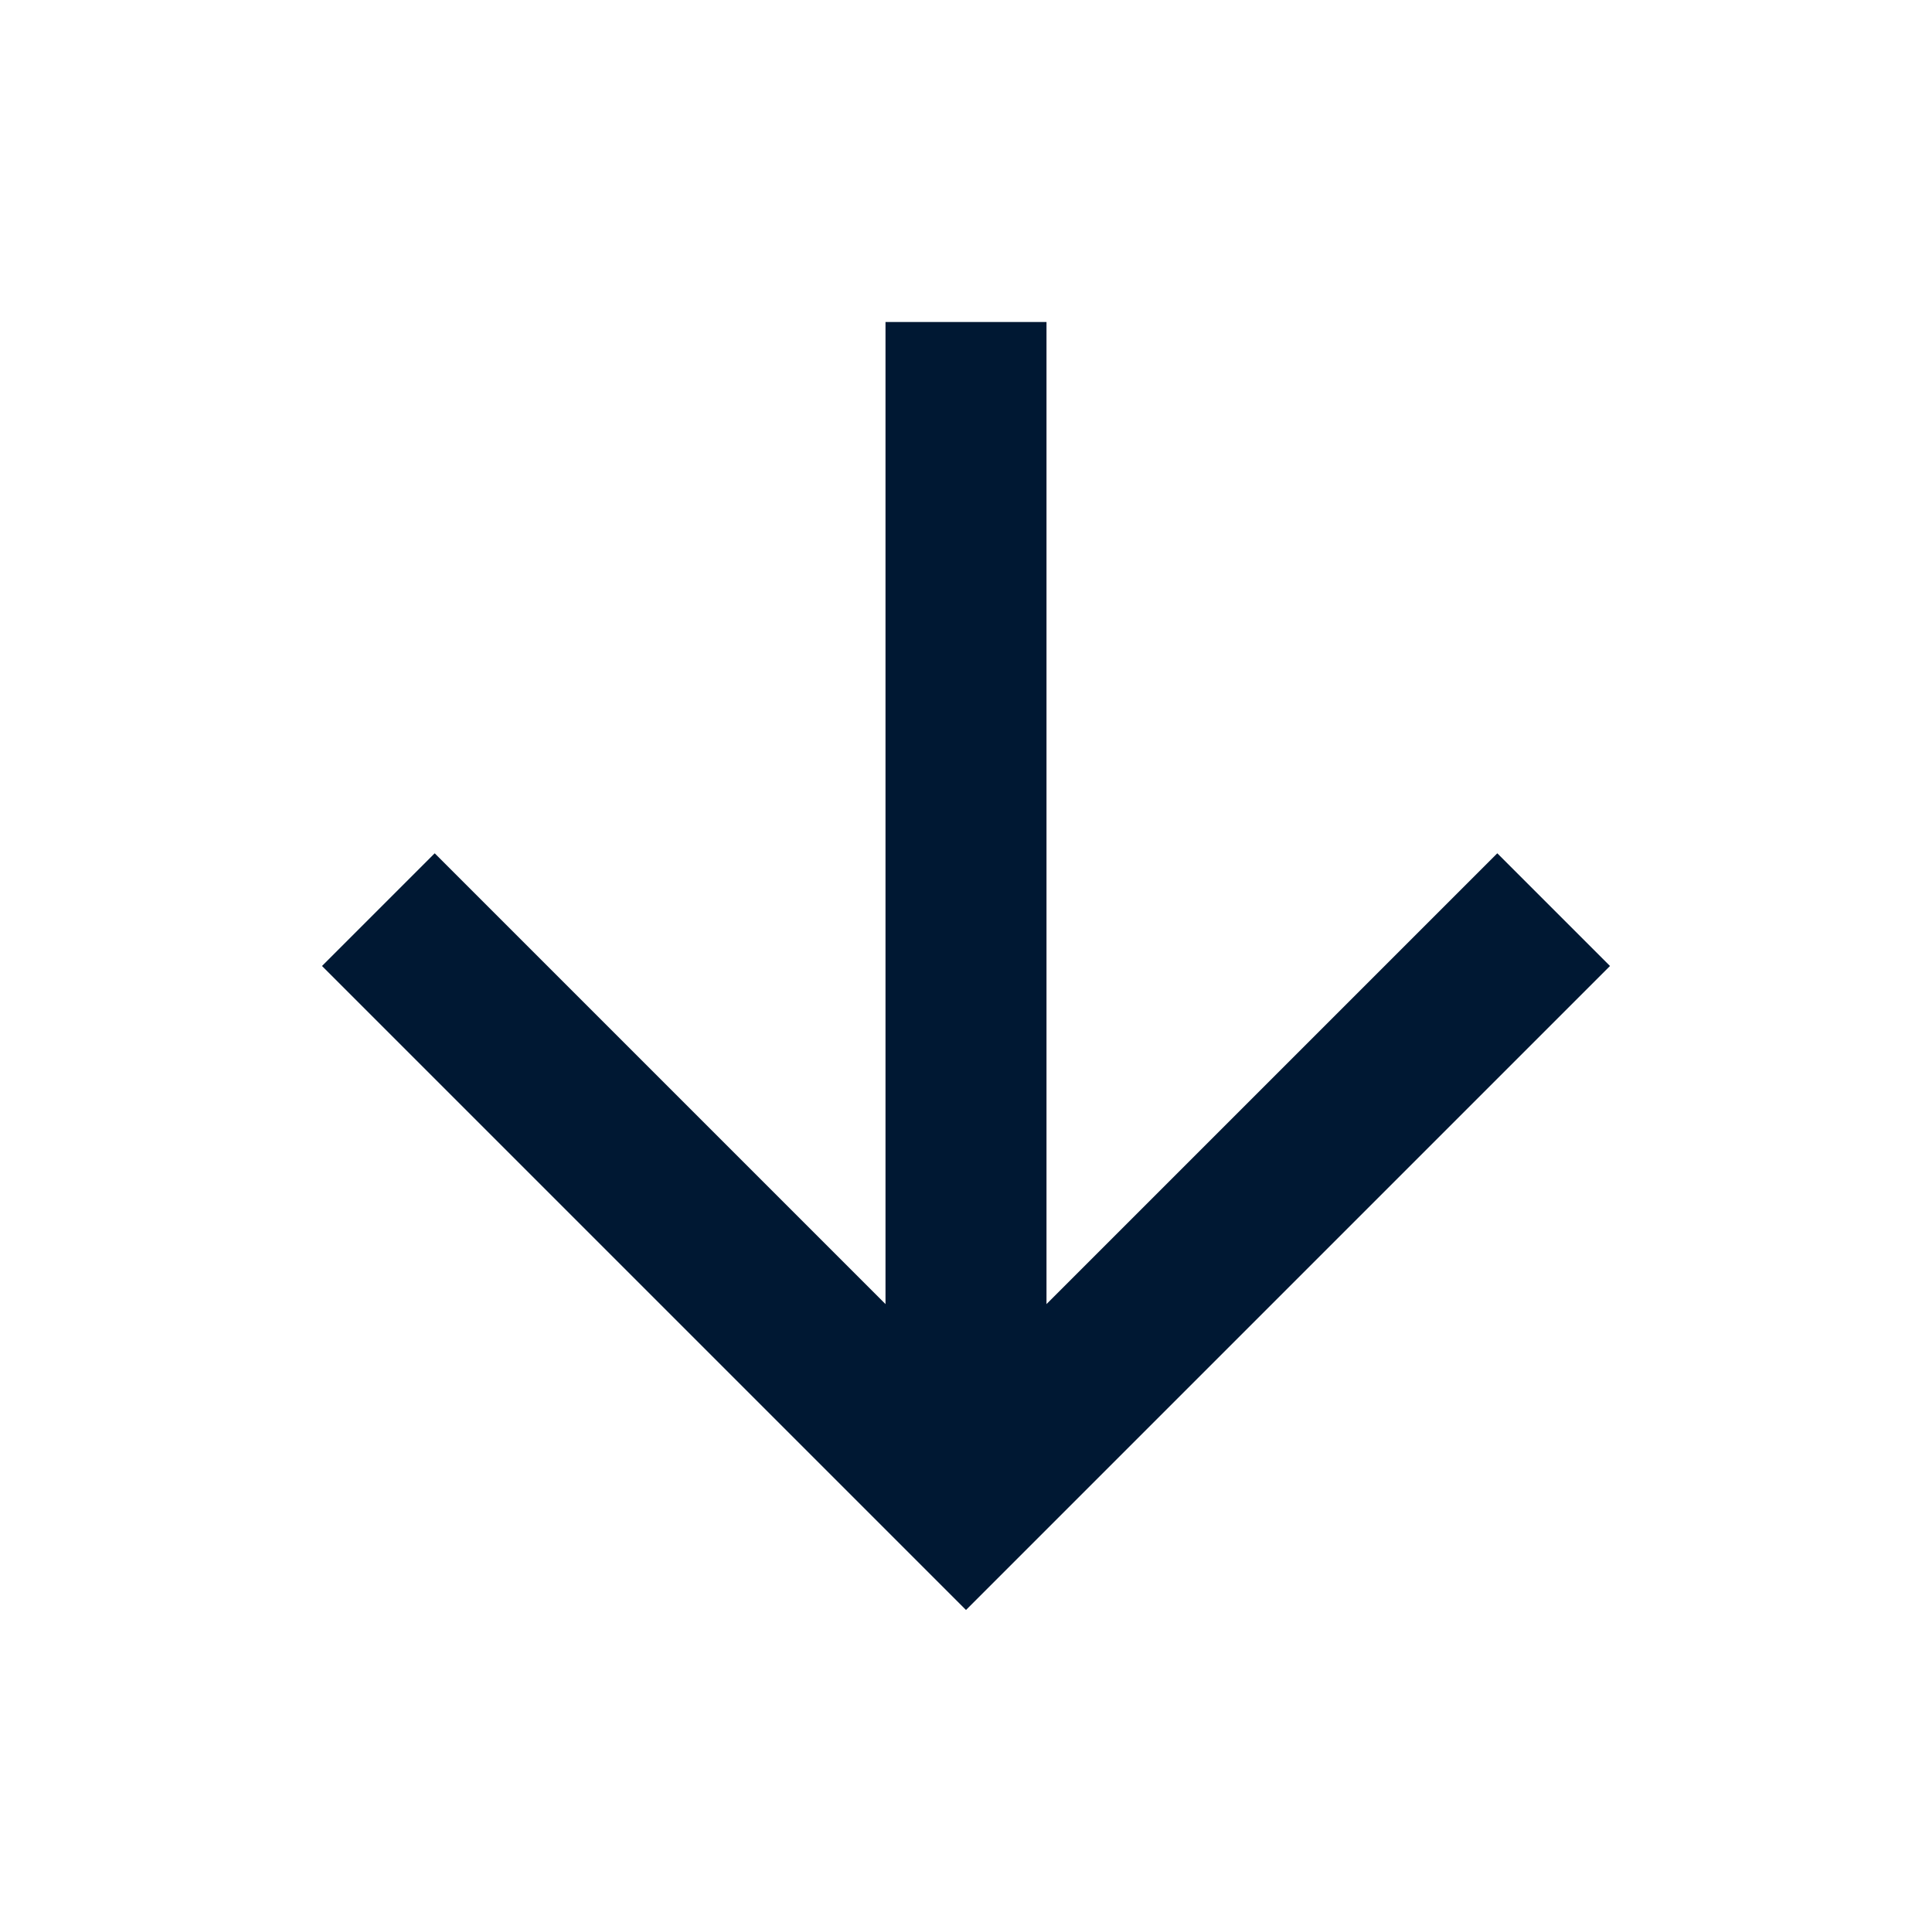
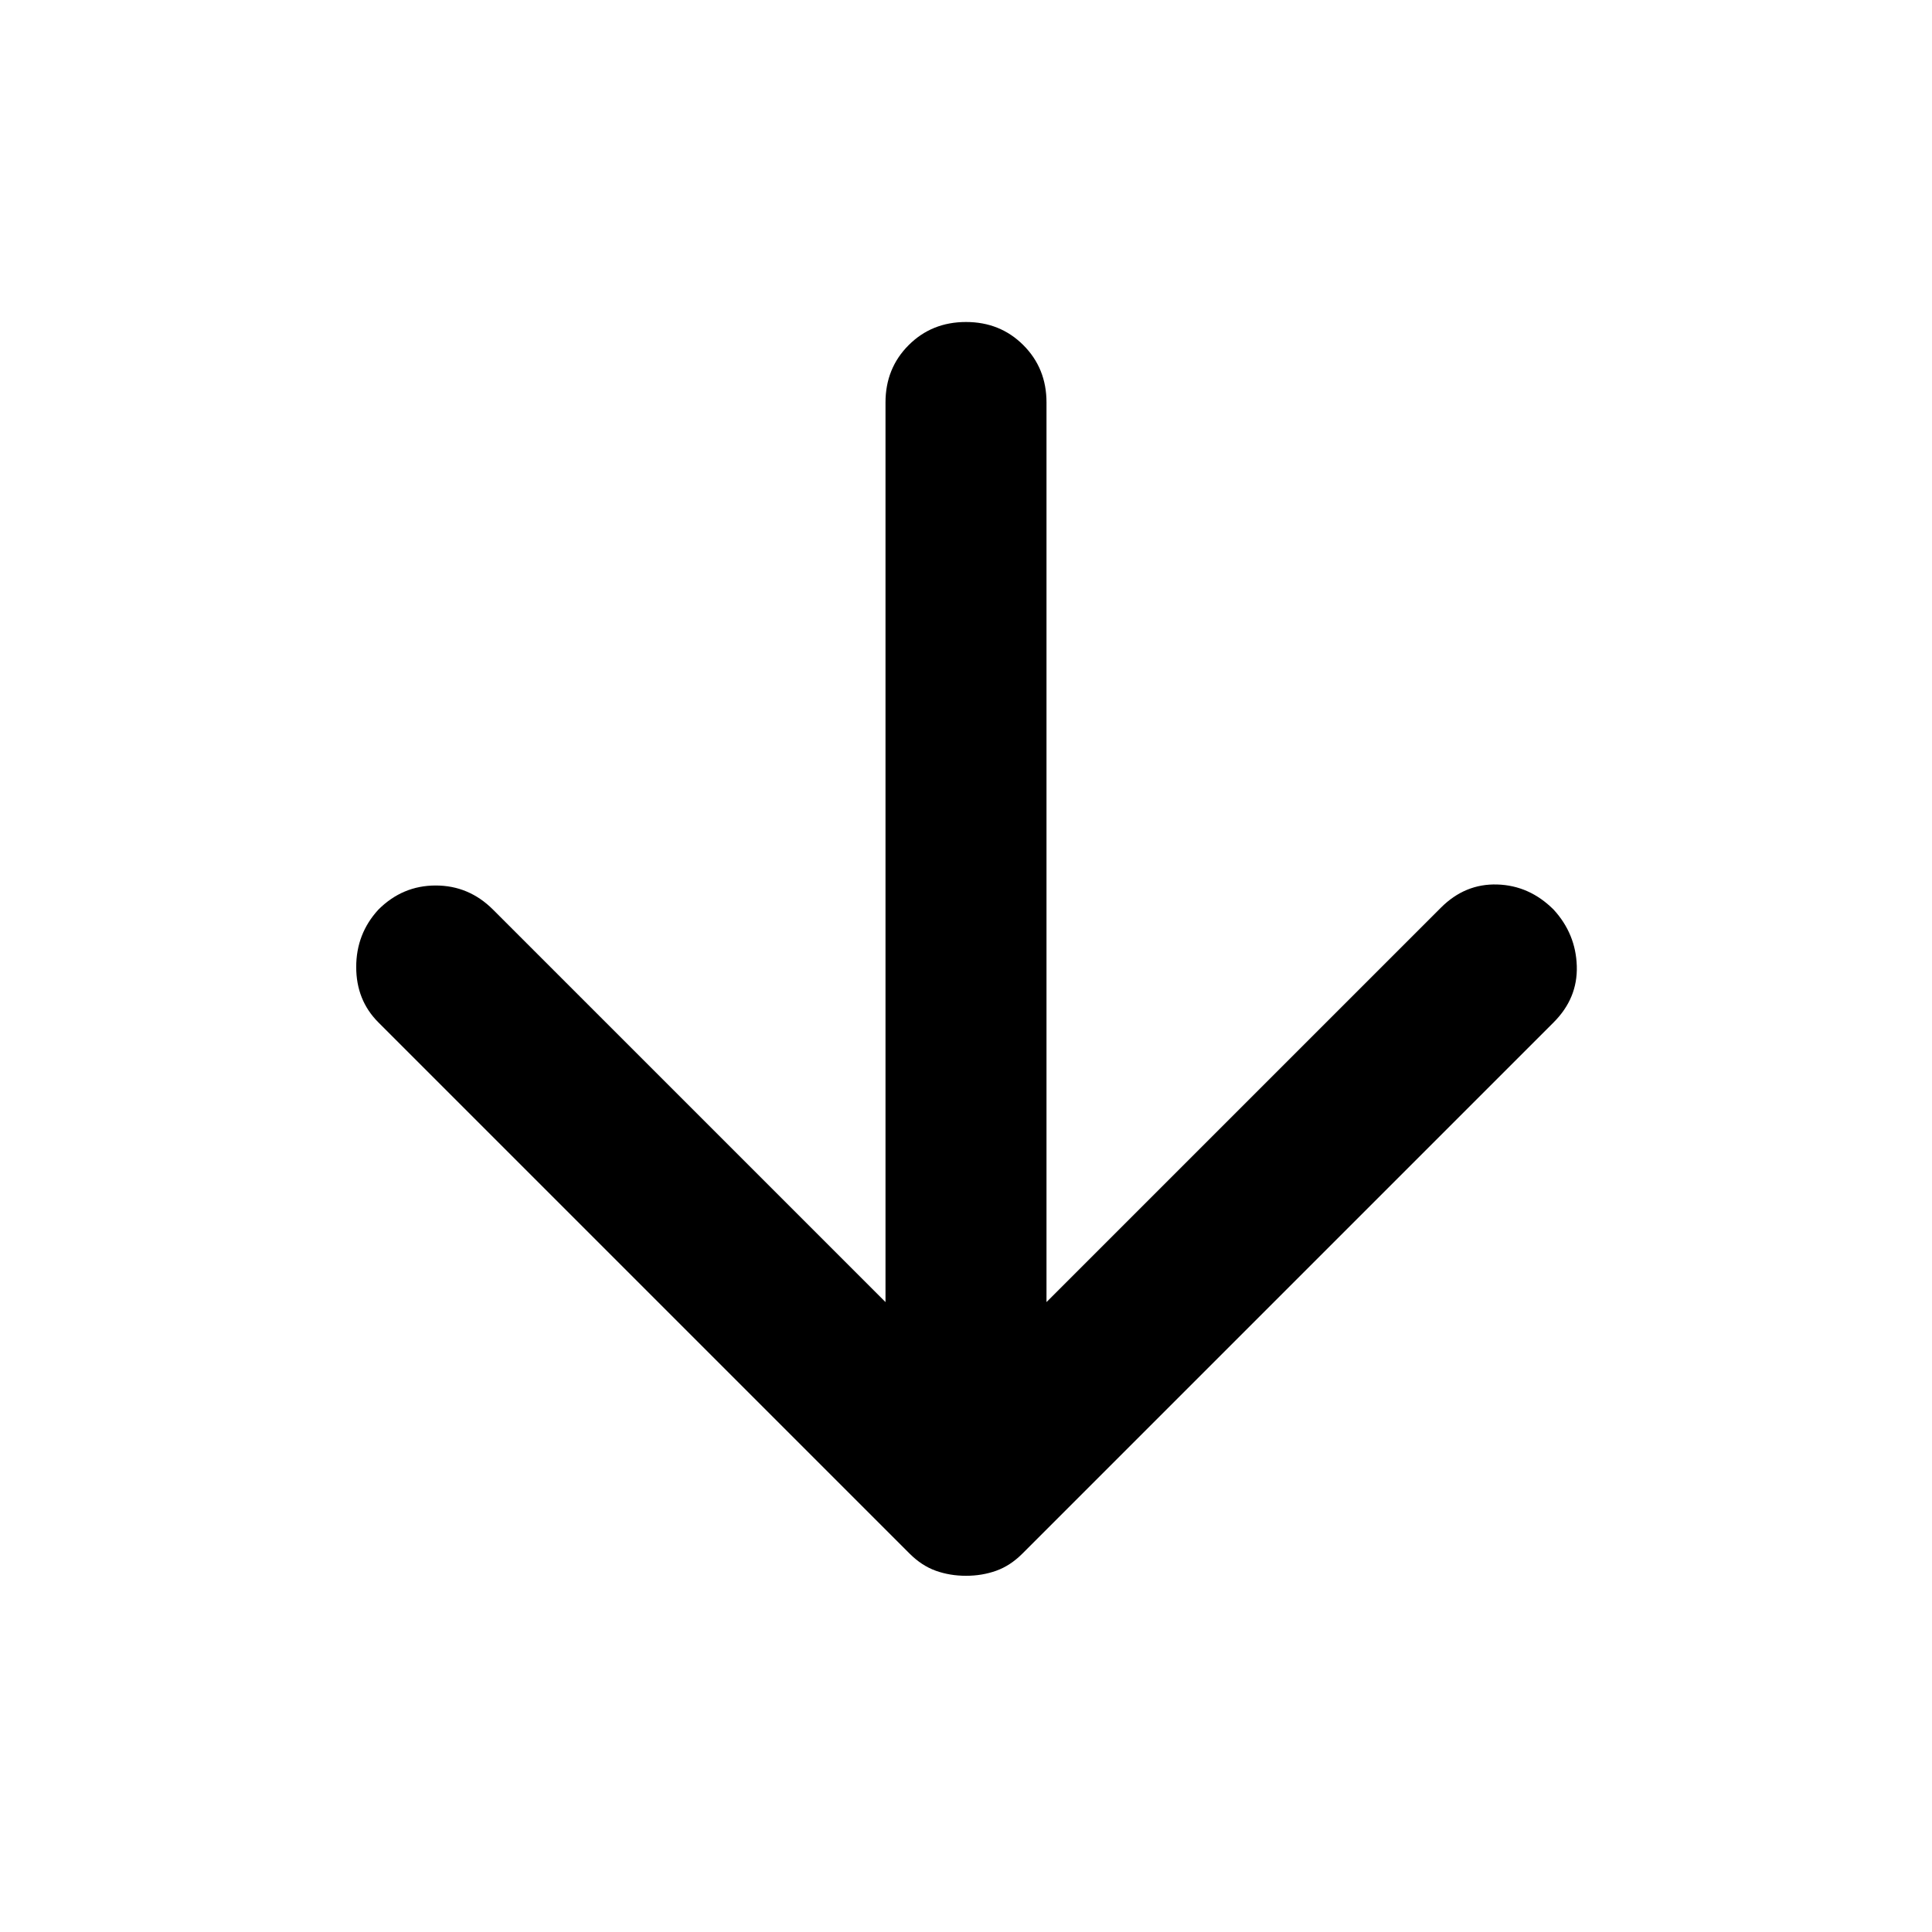
- <svg xmlns="http://www.w3.org/2000/svg" version="1.1" x="0px" y="0px" viewBox="0 0 24 24" style="enable-background:new 0 0 24 24;" xml:space="preserve">
-   <style type="text/css">
- 	.st0{fill:#001833;}
- </style>
-   <path class="st0" d="M20,12l-1.4-1.4L13,16.2V4h-2v12.2l-5.6-5.6L4,12l8,8L20,12z" />
+ <svg xmlns="http://www.w3.org/2000/svg" height="24" viewBox="0 -960 960 960" width="24">
+   <path d="M440-313v-447q0-17 11.5-28.5T480-800q17 0 28.5 11.5T520-760v447l196-196q12-12 28-11.5t28 12.5q11 12 11.5 28T772-452L508-188q-6 6-13 8.5t-15 2.5q-8 0-15-2.5t-13-8.5L188-452q-11-11-11-27.5t11-28.5q12-12 28.5-12t28.5 12l195 195Z" />
</svg>
